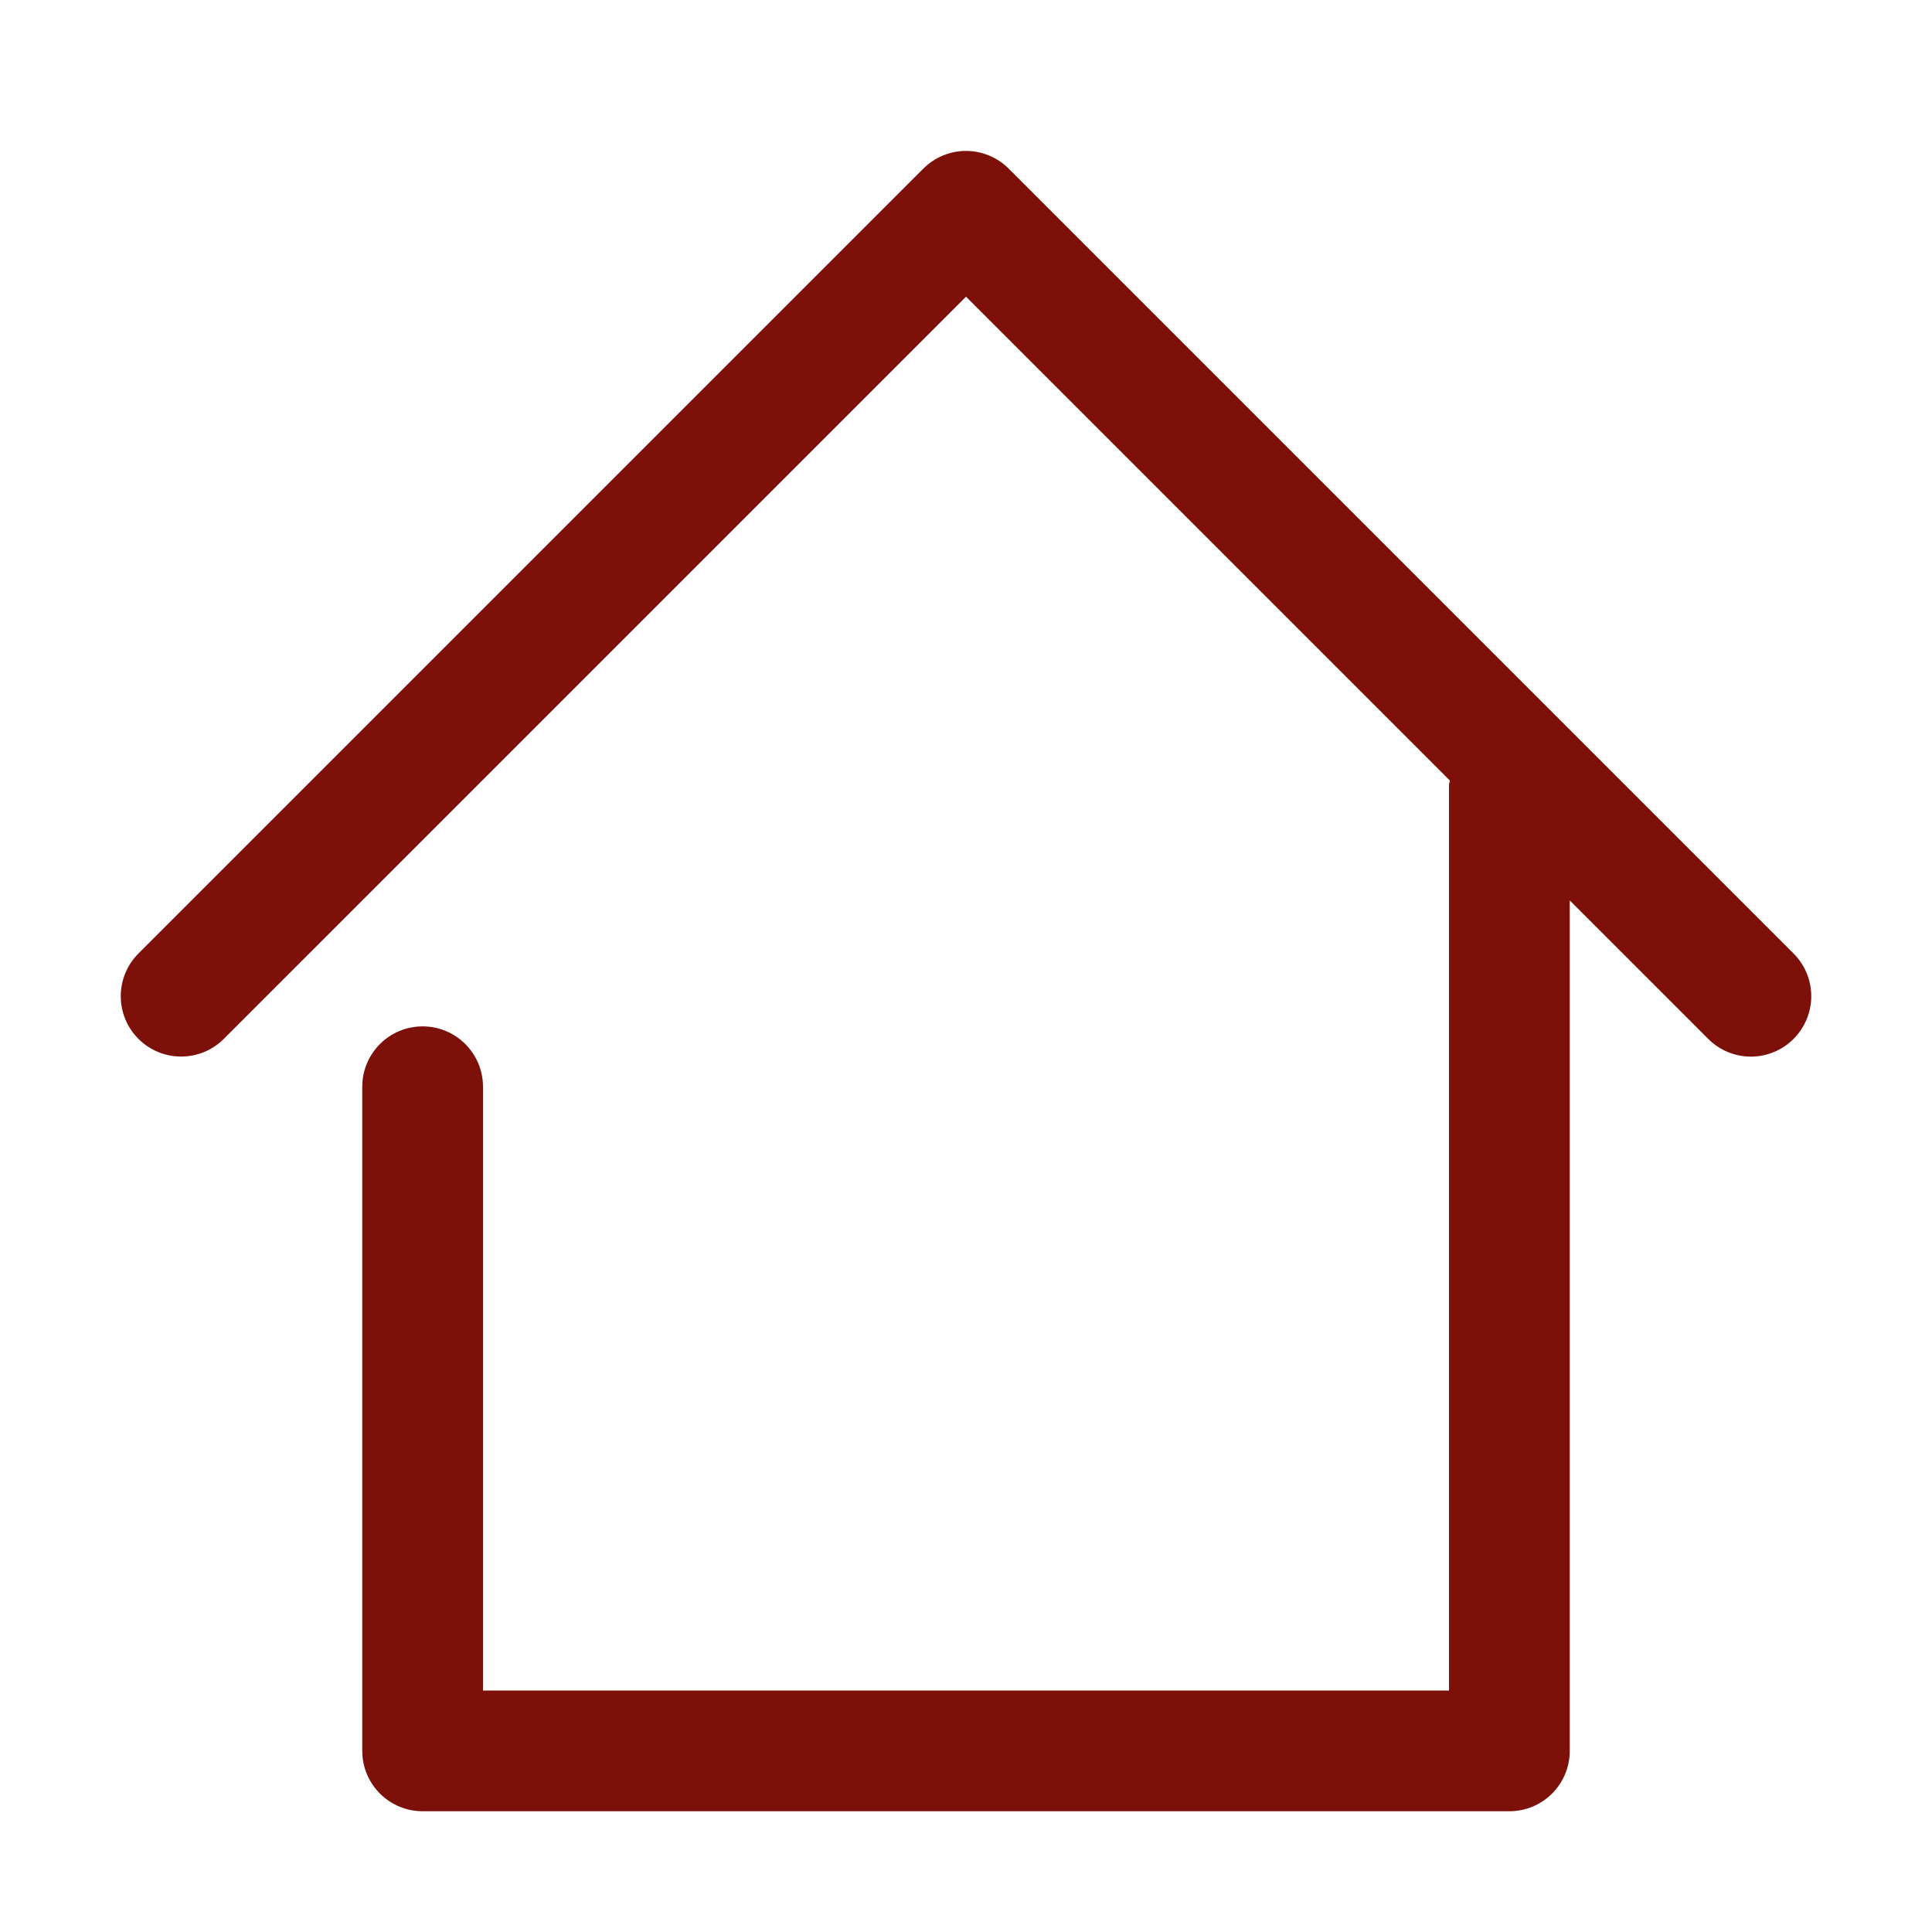
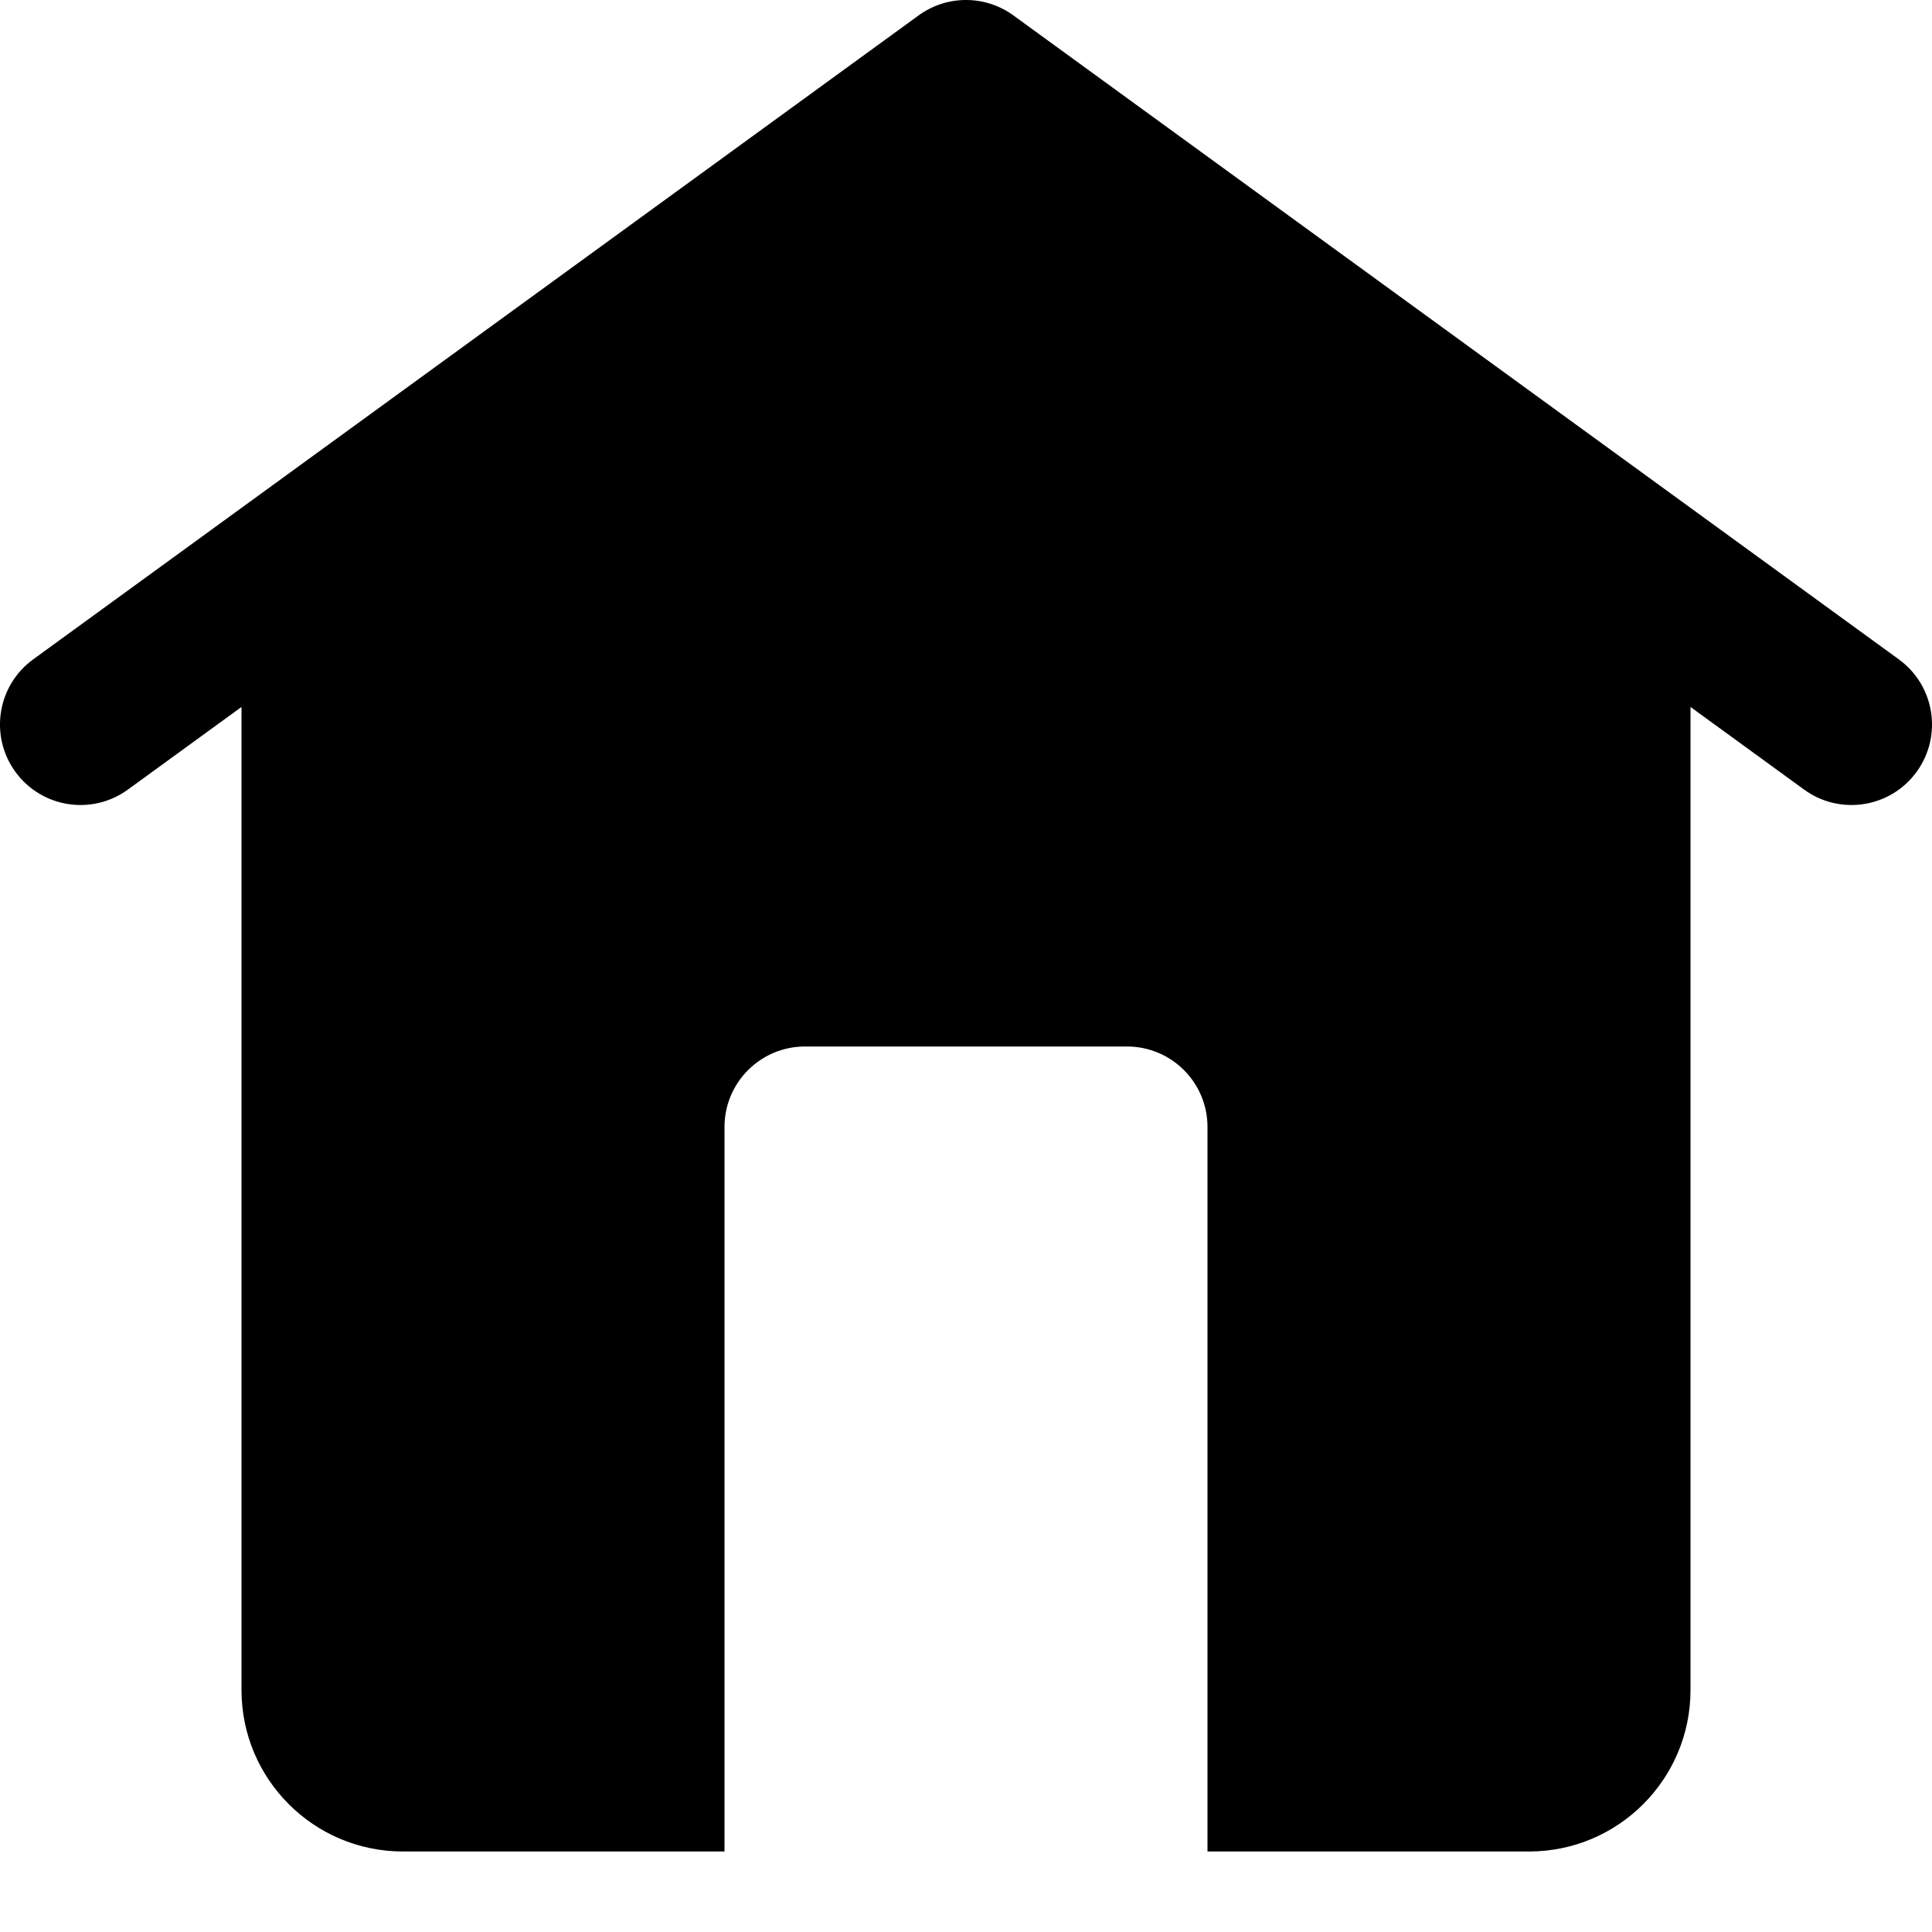
- <svg xmlns="http://www.w3.org/2000/svg" viewBox="0 0 32 32" xml:space="preserve">
-   <path d="m29.707 15.793-13-13a.999.999 0 0 0-1.414 0l-13 13a.999.999 0 1 0 1.414 1.414L16 4.914l8.014 8.014c-.001.025-.014.047-.014.072v15H8V18a1 1 0 1 0-2 0v11a1 1 0 0 0 1 1h18a1 1 0 0 0 1-1V14.914l2.293 2.293a.997.997 0 0 0 1.414 0 .999.999 0 0 0 0-1.414z" fill="#7d1109" class="fill-000000" />
+ <svg xmlns="http://www.w3.org/2000/svg" viewBox="0 0 24 24">
+   <path d="m23.588 8.191-11-8a1 1 0 0 0-1.176 0l-11 8a1 1 0 0 0 1.176 1.618L3 8.782V21a2.006 2.006 0 0 0 2 2h4v-9a1 1 0 0 1 1-1h4a1 1 0 0 1 1 1v9h4a2.006 2.006 0 0 0 2-2V8.782l1.412 1.027a1 1 0 1 0 1.176-1.618Z" fill="#000000" class="fill-232323" />
</svg>
